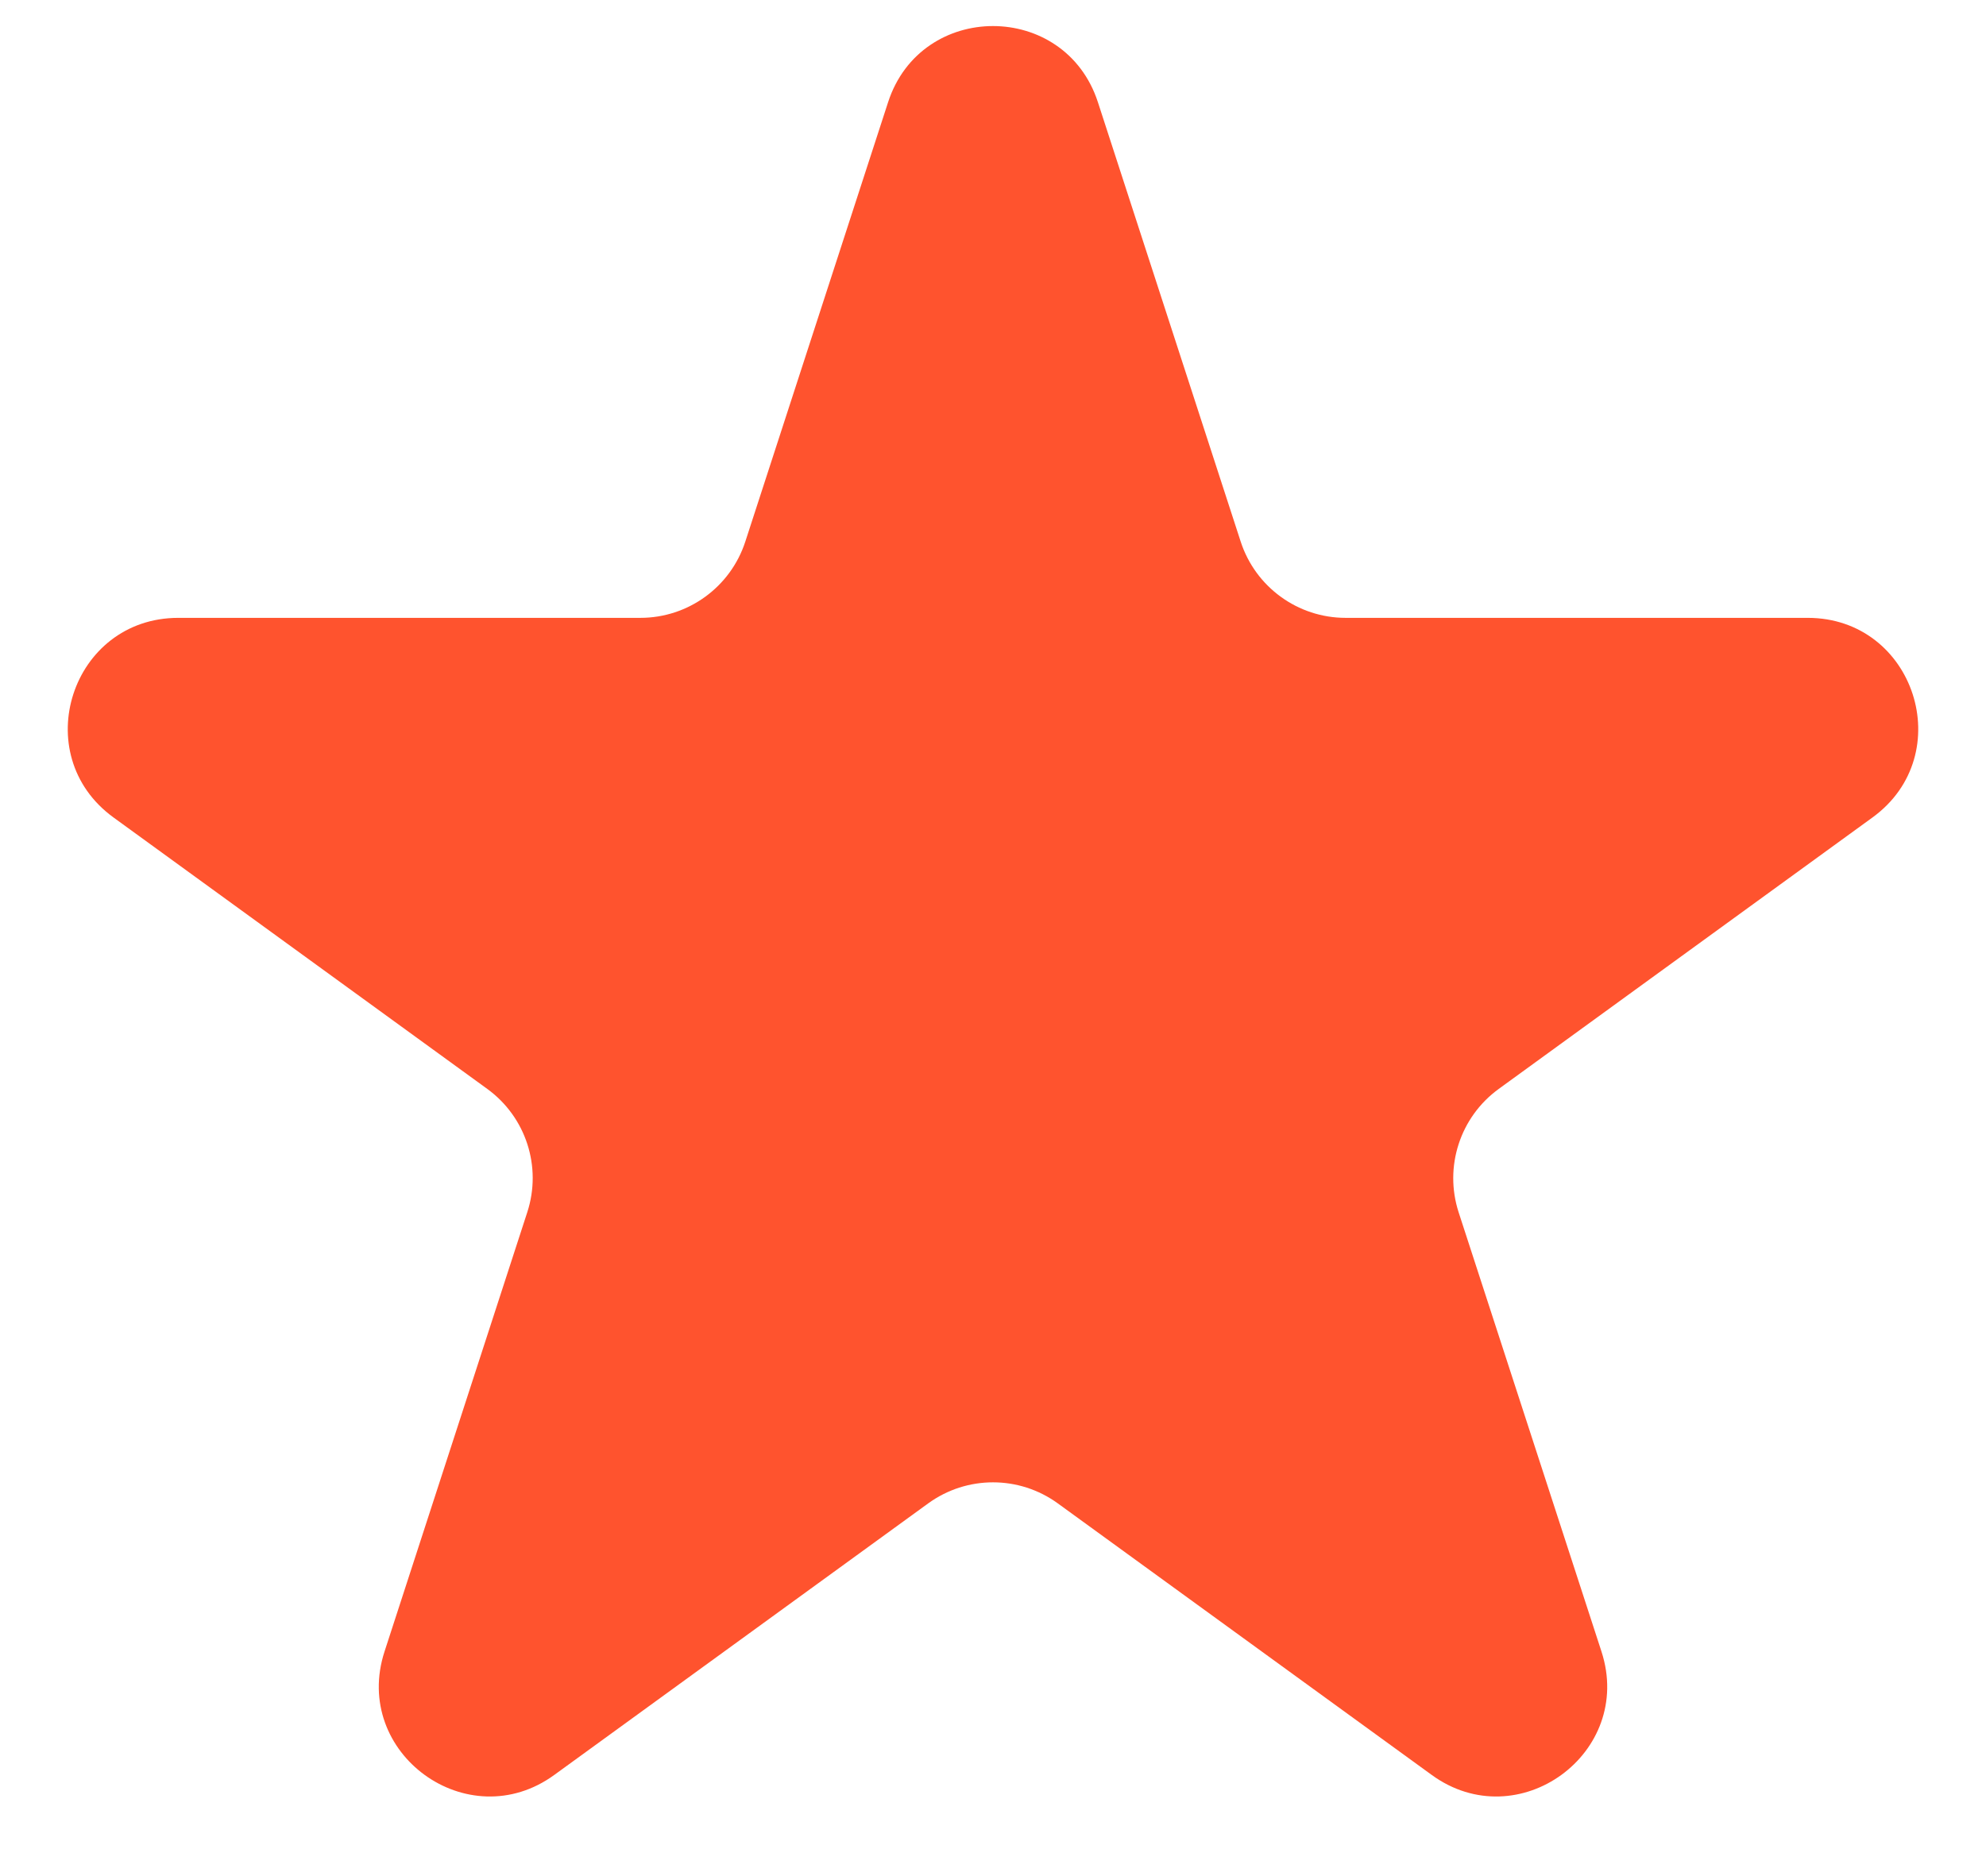
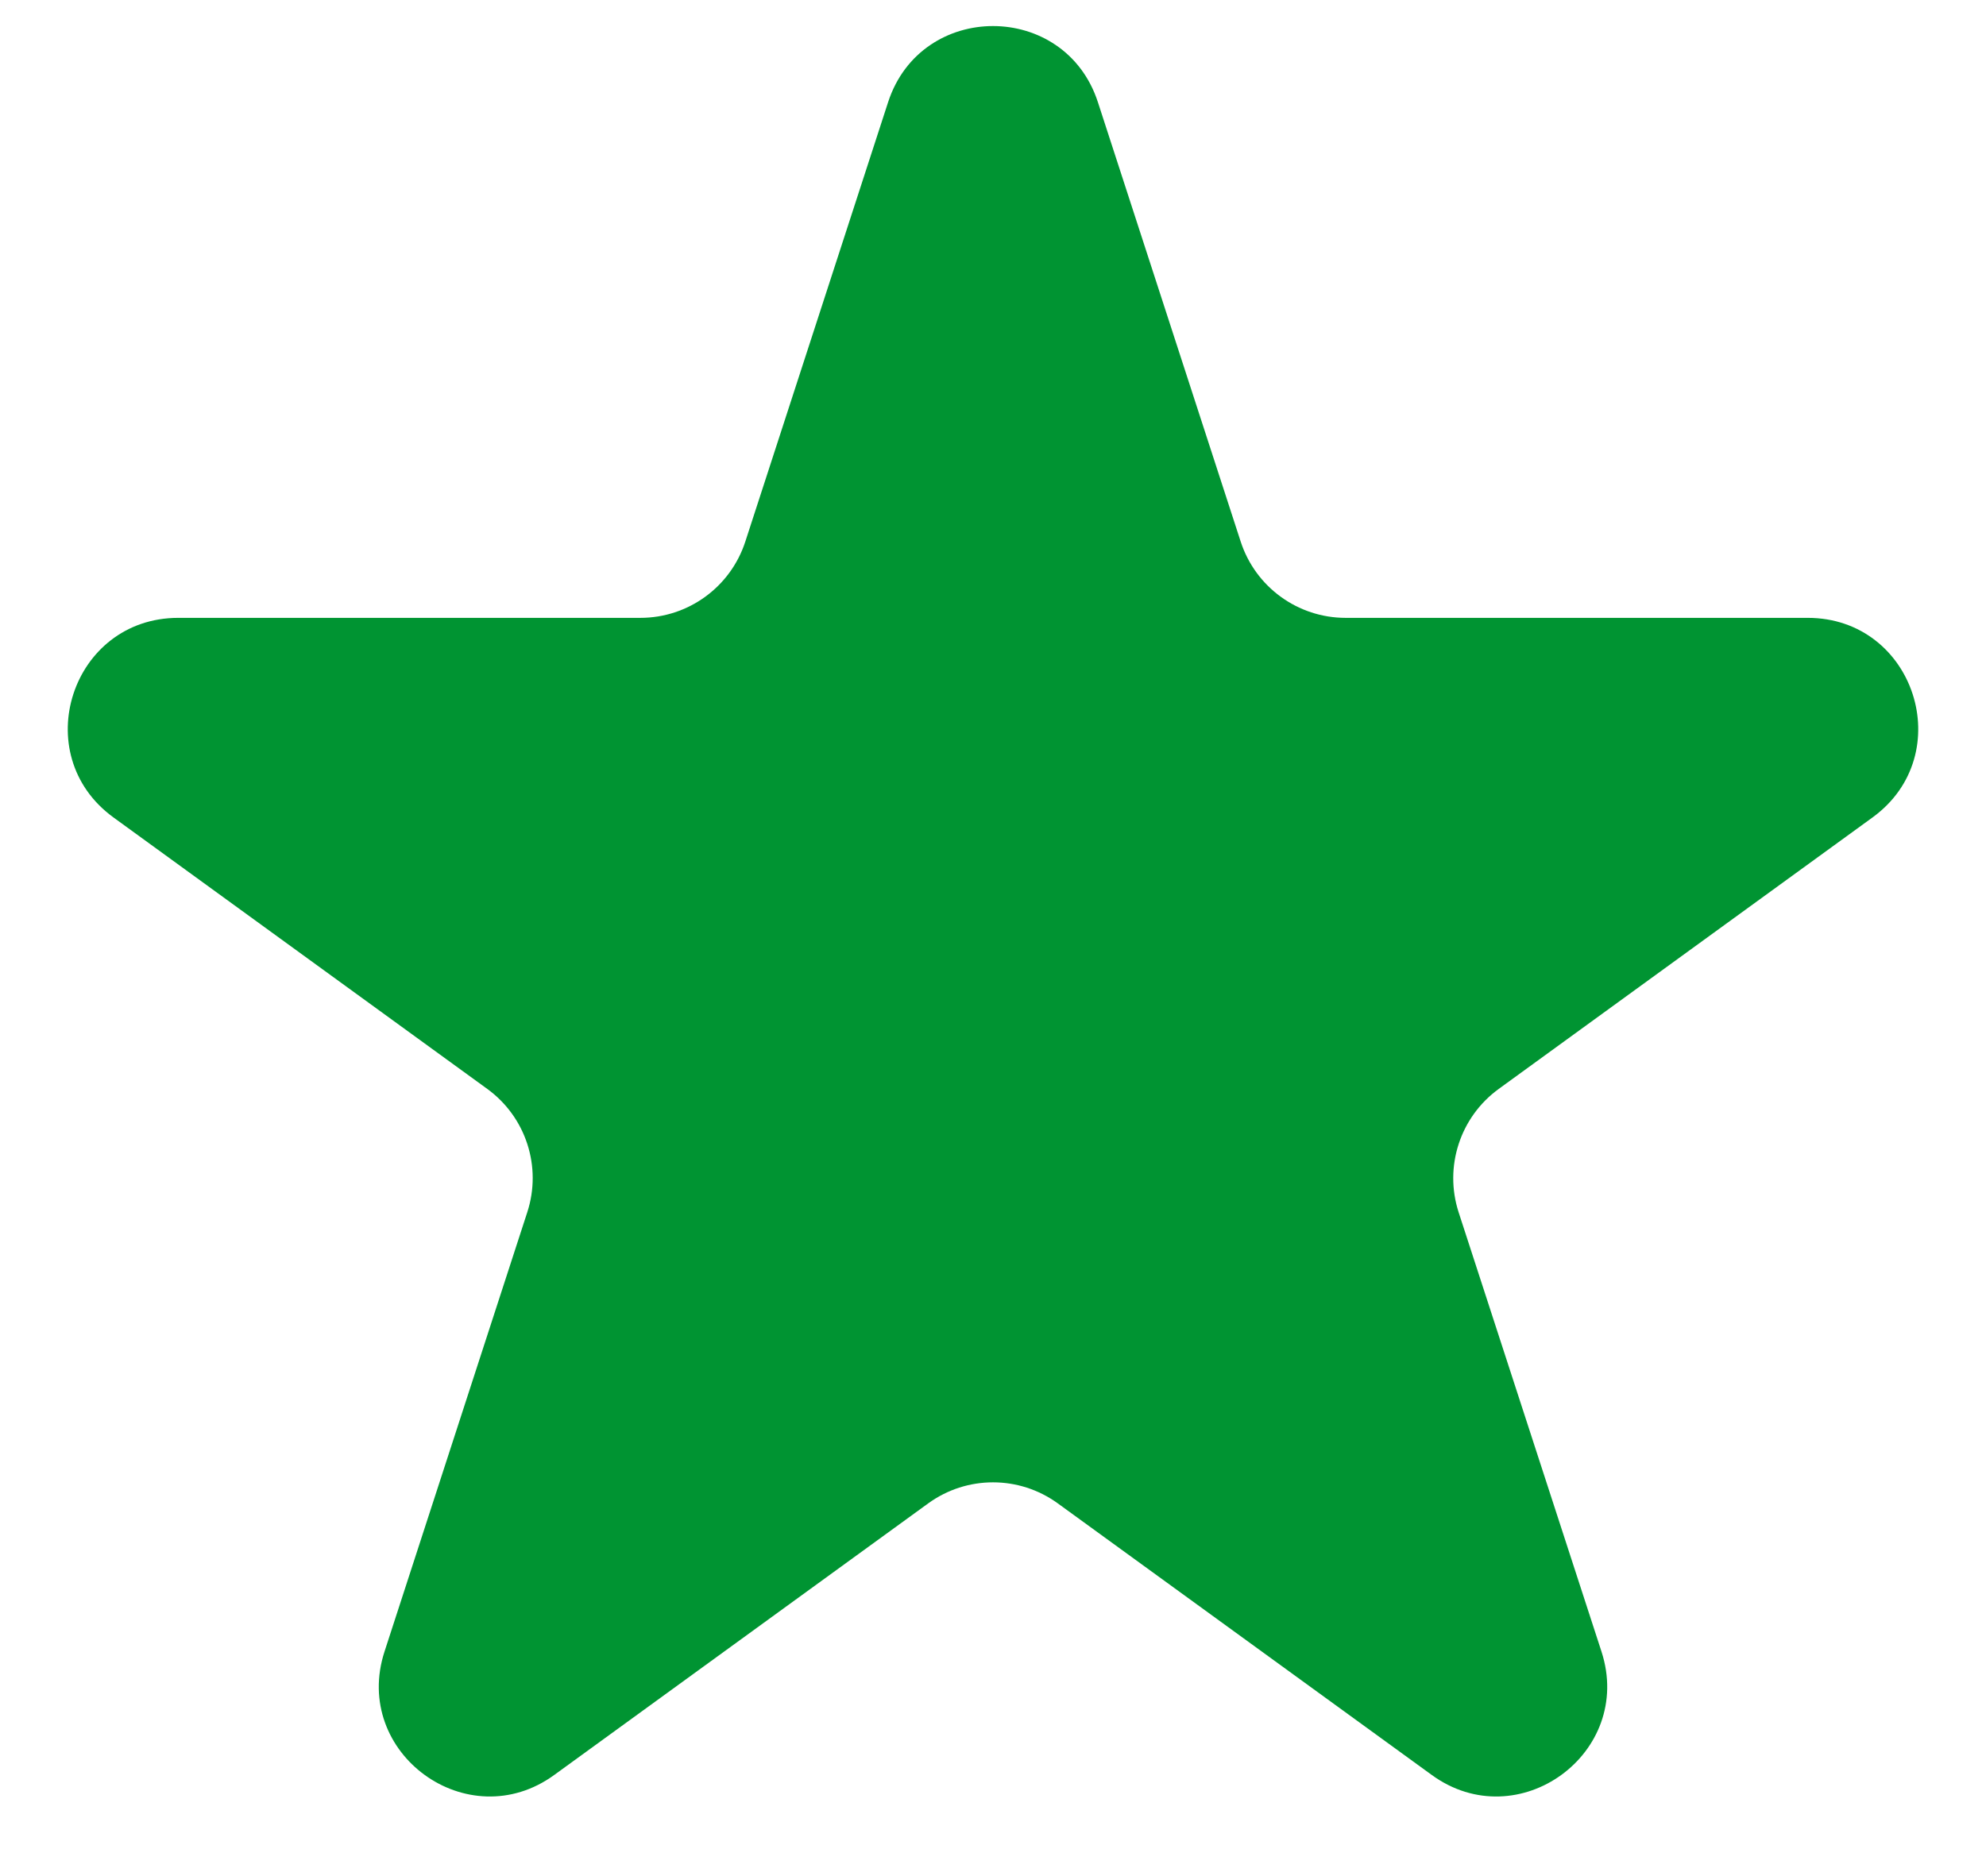
<svg xmlns="http://www.w3.org/2000/svg" width="18" height="17" viewBox="0 0 18 17" fill="none">
-   <path d="M8.049 0.927C8.348 0.006 9.652 0.006 9.951 0.927L11.245 4.91C11.379 5.322 11.763 5.601 12.196 5.601H16.384C17.353 5.601 17.755 6.84 16.972 7.41L13.584 9.871C13.233 10.126 13.087 10.577 13.22 10.989L14.515 14.972C14.814 15.893 13.759 16.66 12.976 16.09L9.588 13.629C9.237 13.374 8.763 13.374 8.412 13.629L5.024 16.09C4.241 16.66 3.186 15.893 3.485 14.972L4.779 10.989C4.913 10.577 4.767 10.126 4.416 9.871L1.028 7.41C0.245 6.84 0.647 5.601 1.616 5.601H5.804C6.237 5.601 6.621 5.322 6.755 4.91L8.049 0.927Z" fill="#FF532E" />
+   <path d="M8.049 0.927C8.348 0.006 9.652 0.006 9.951 0.927L11.245 4.91C11.379 5.322 11.763 5.601 12.196 5.601H16.384C17.353 5.601 17.755 6.84 16.972 7.41L13.584 9.871C13.233 10.126 13.087 10.577 13.22 10.989L14.515 14.972C14.814 15.893 13.759 16.66 12.976 16.09L9.588 13.629C9.237 13.374 8.763 13.374 8.412 13.629L5.024 16.09C4.241 16.66 3.186 15.893 3.485 14.972L4.779 10.989C4.913 10.577 4.767 10.126 4.416 9.871L1.028 7.41C0.245 6.84 0.647 5.601 1.616 5.601H5.804C6.237 5.601 6.621 5.322 6.755 4.91L8.049 0.927Z" fill="#009432" />
</svg>
